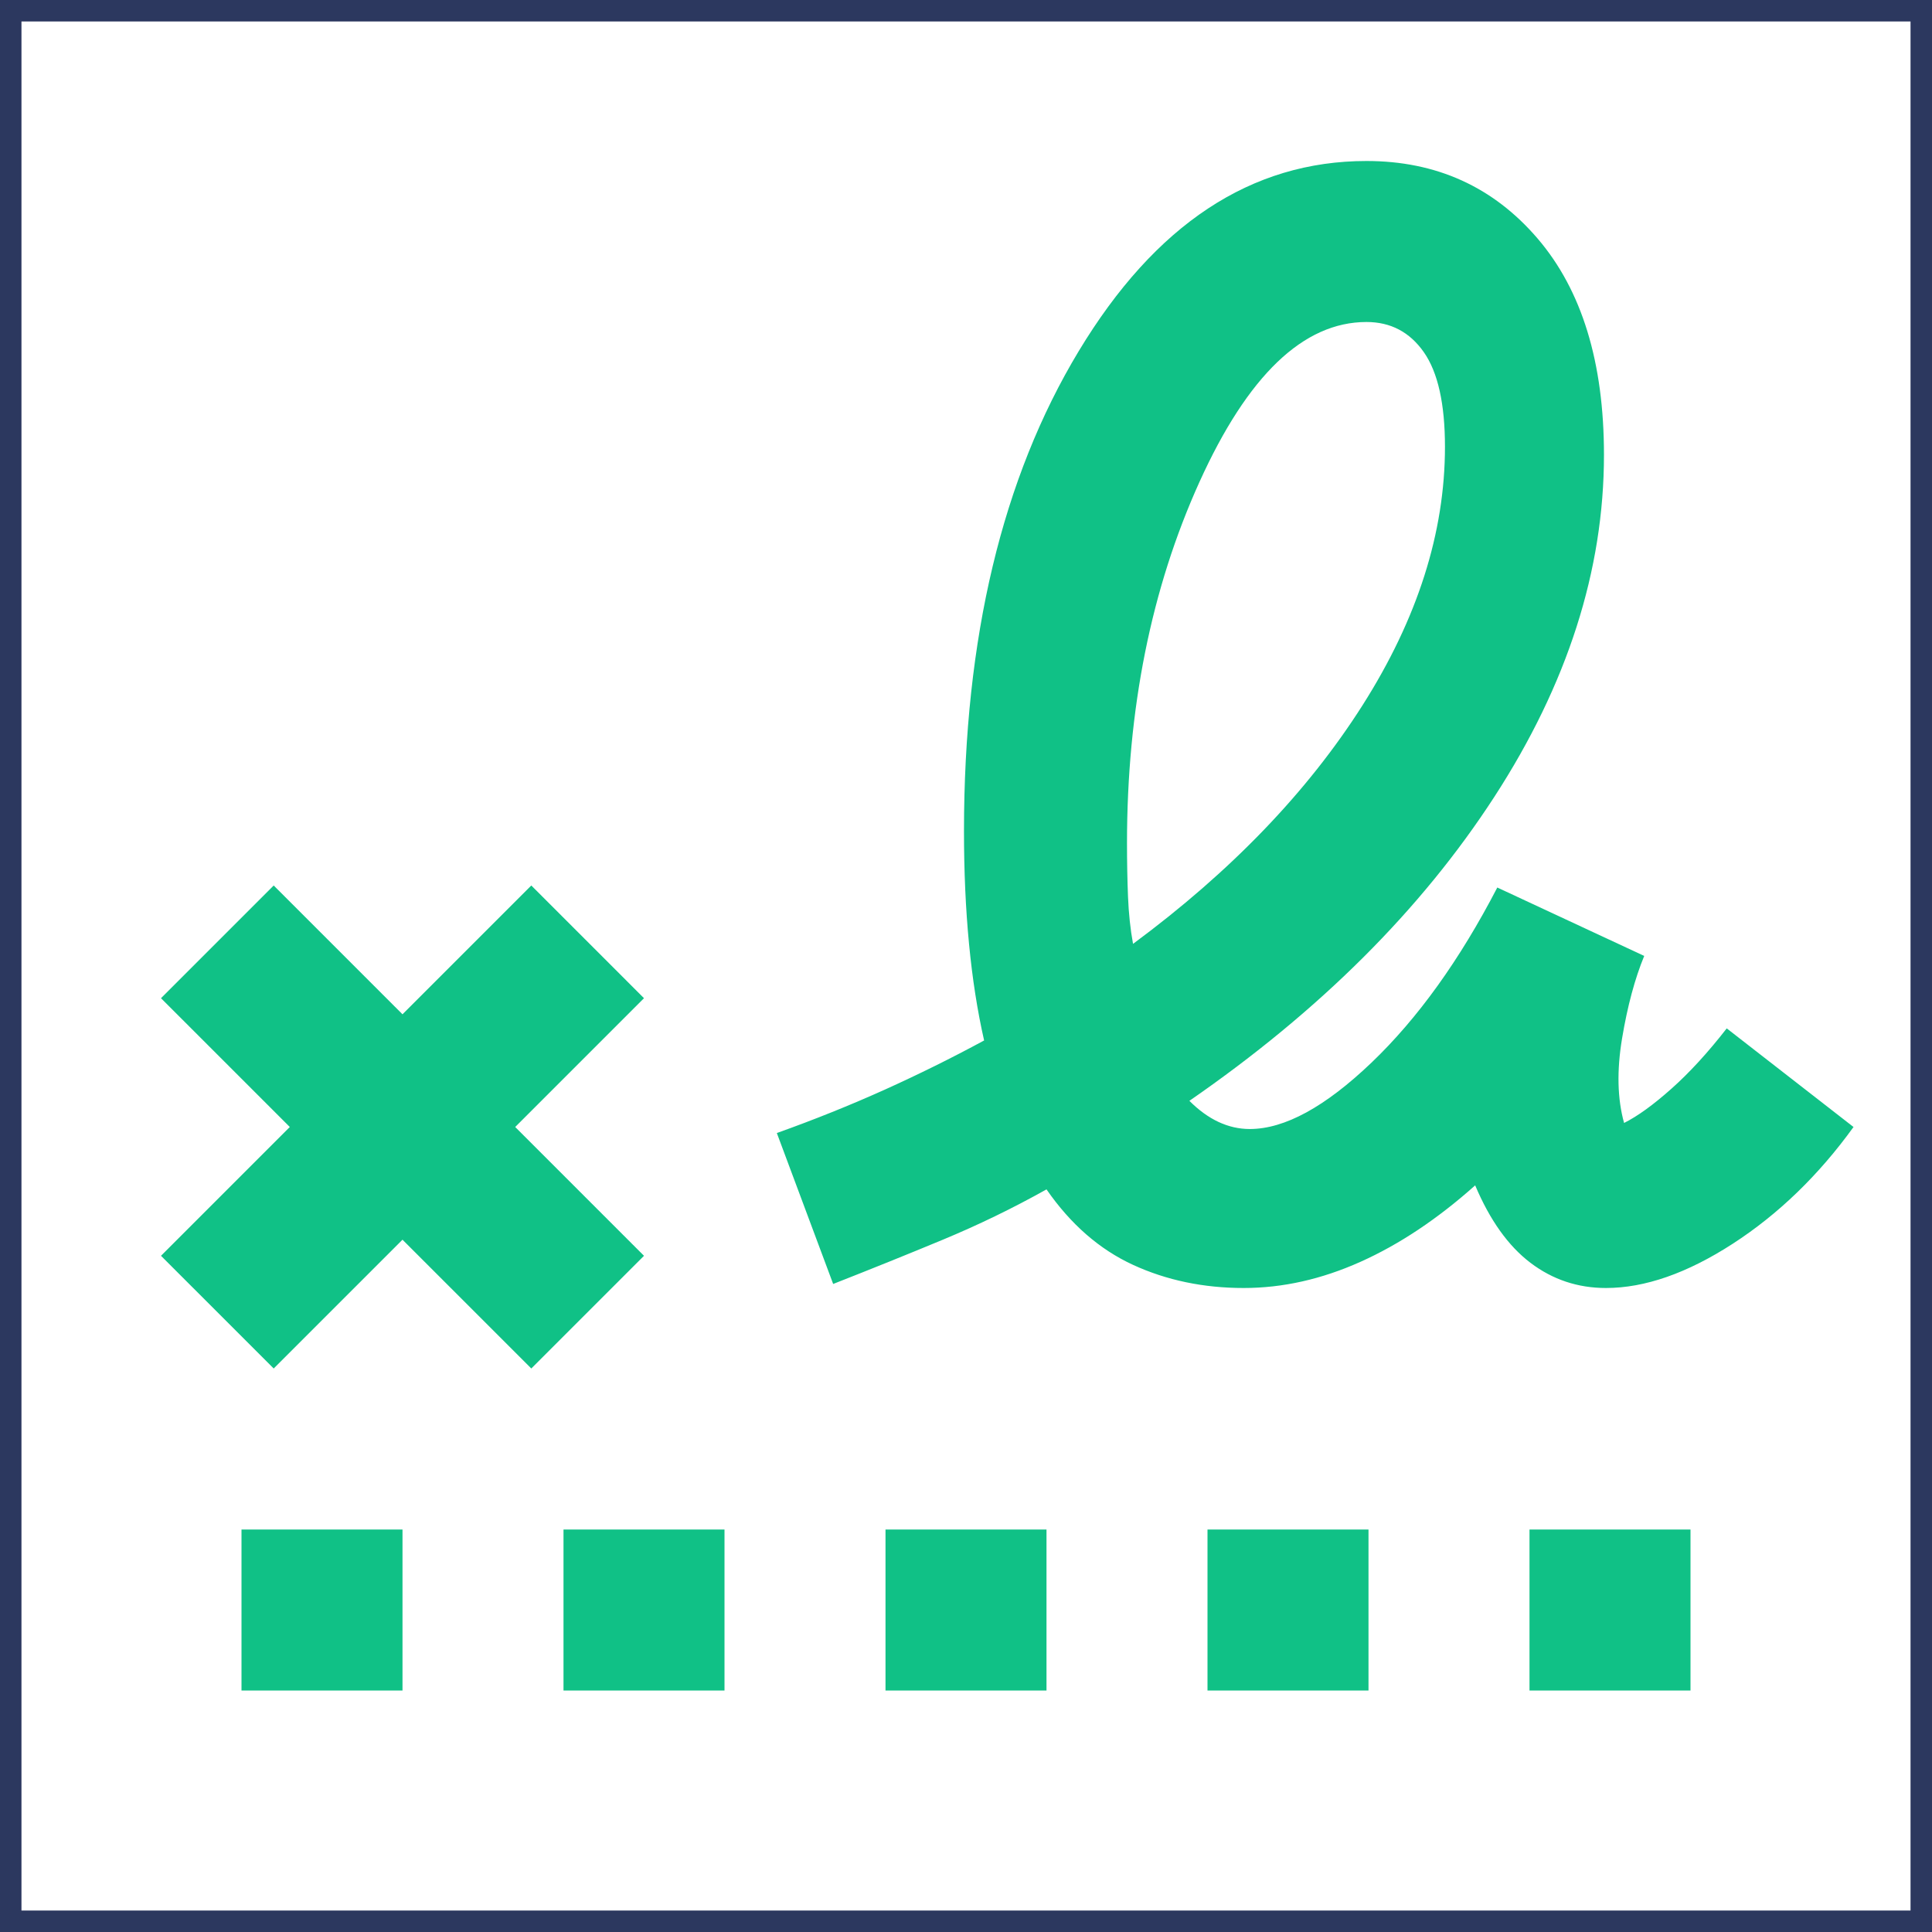
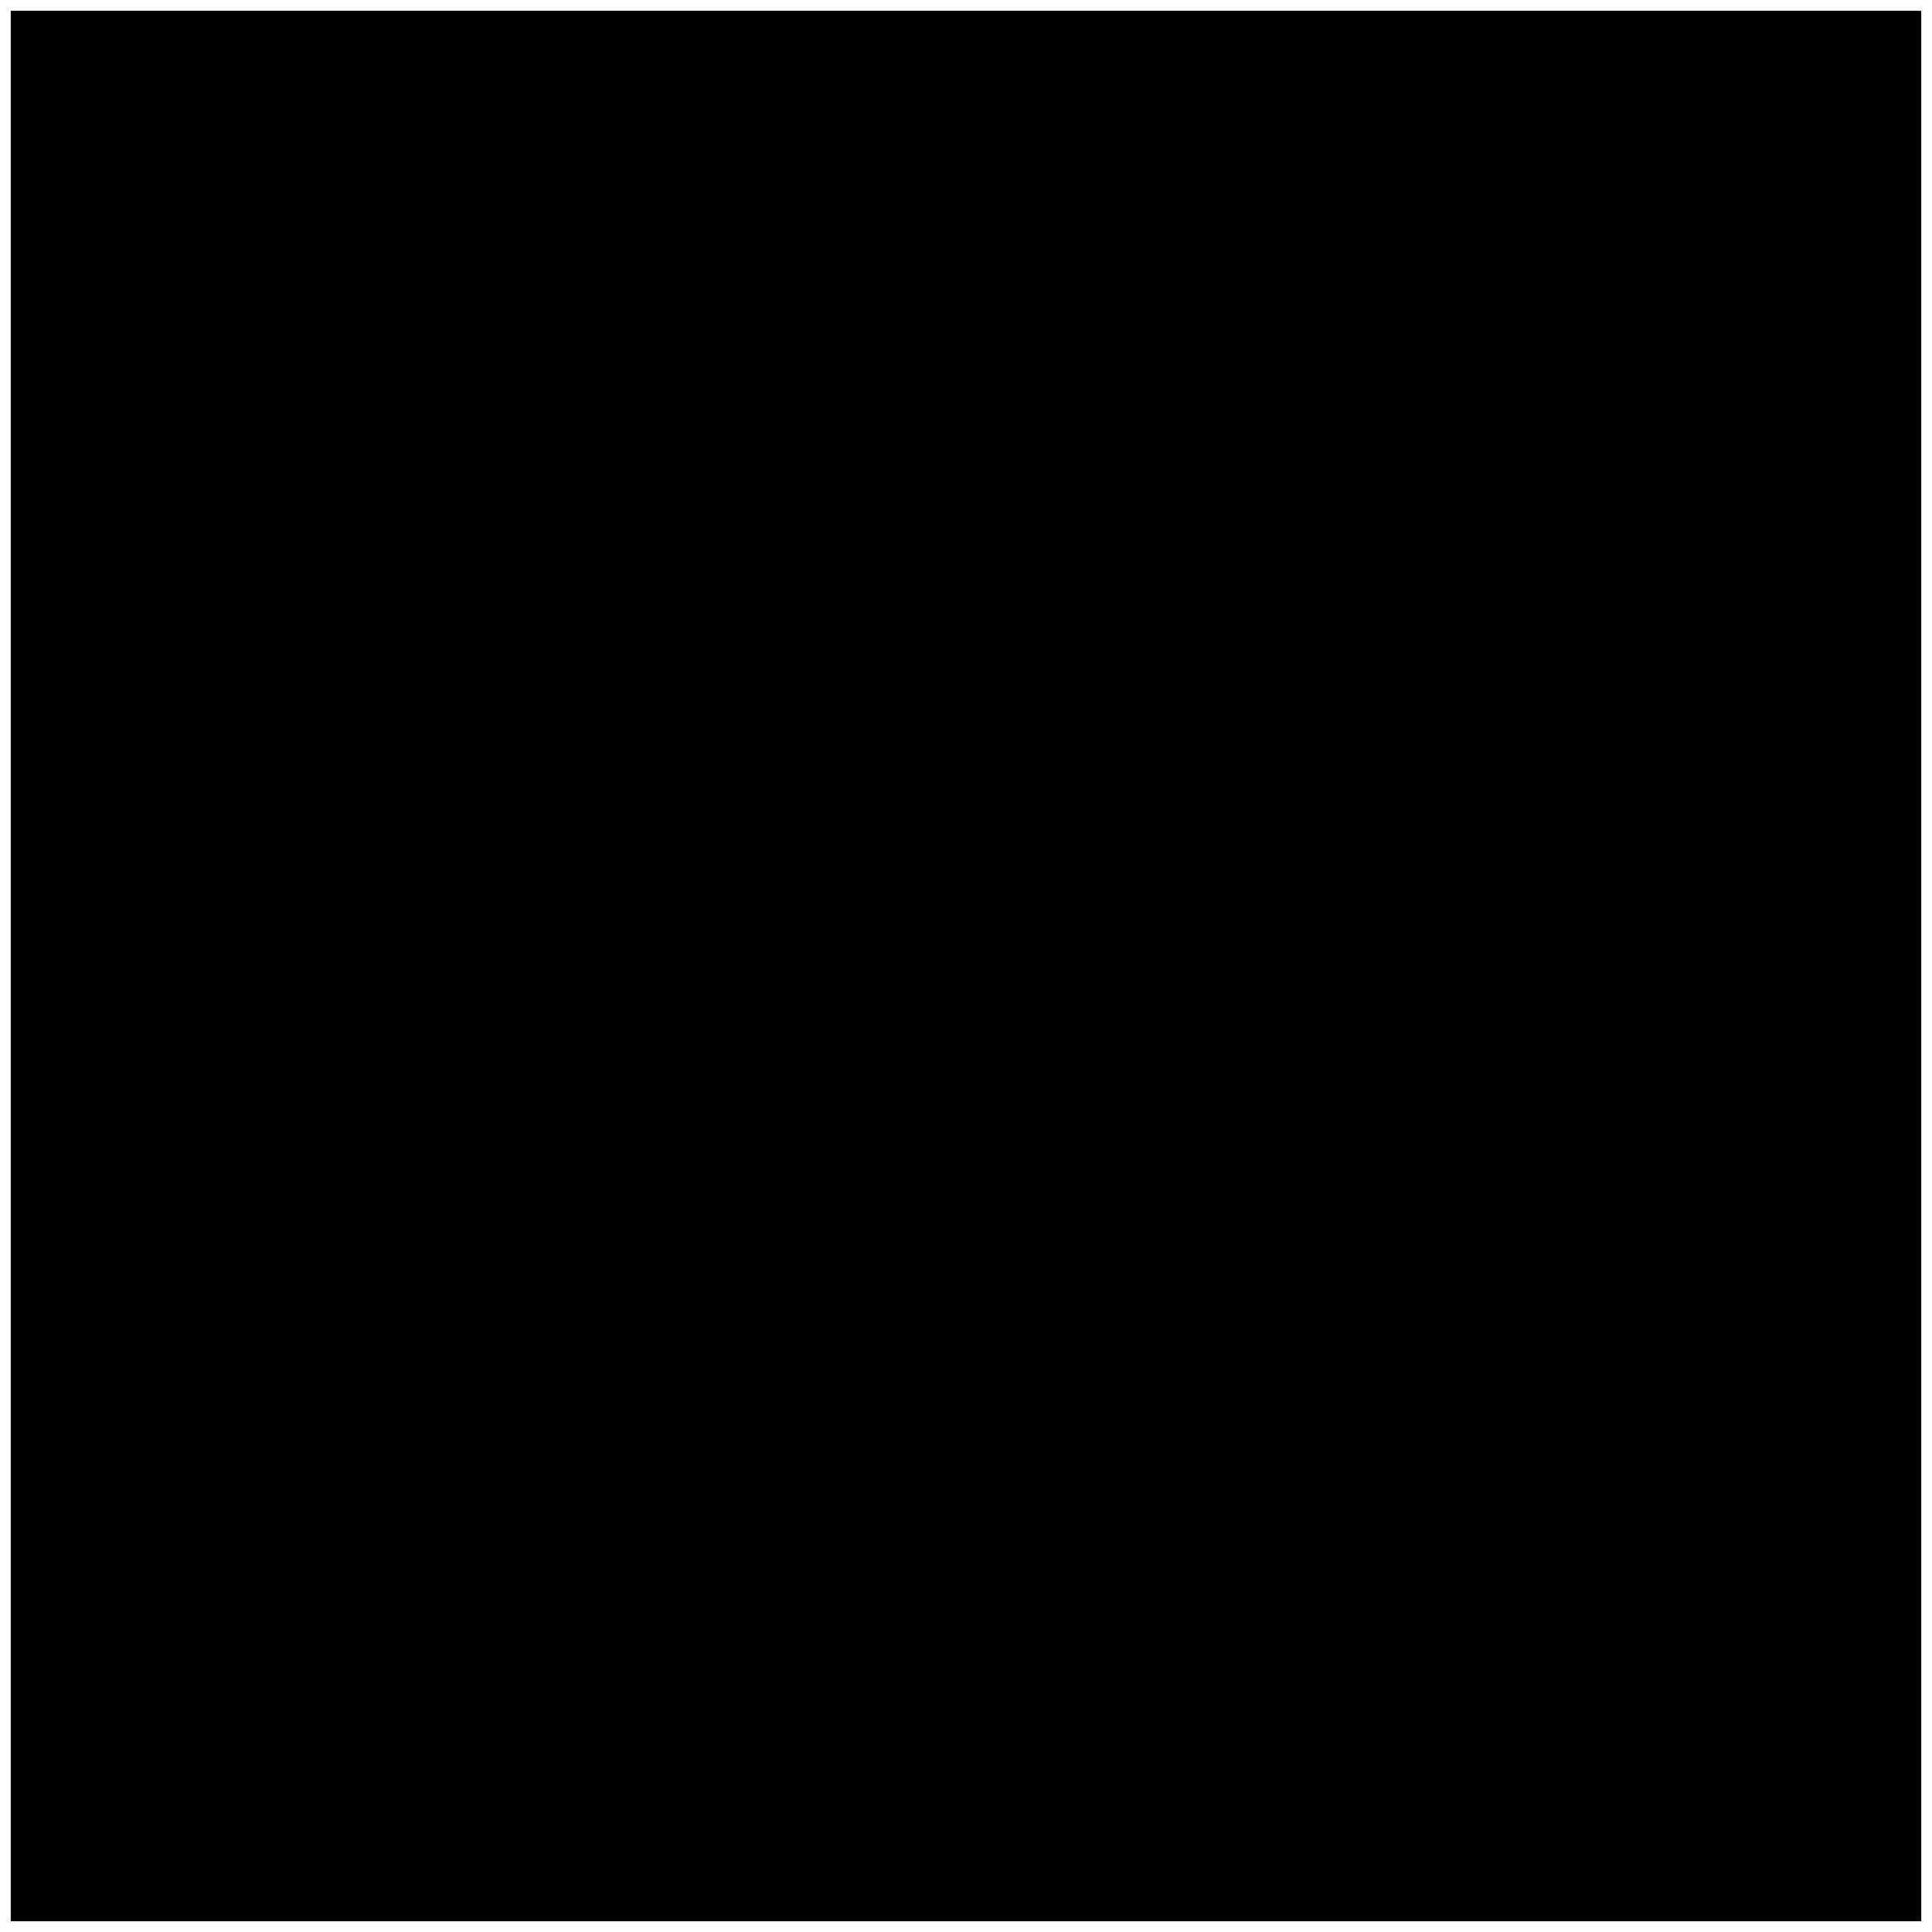
<svg xmlns="http://www.w3.org/2000/svg" width="90" height="90" viewBox="0 0 90 90" fill="none">
-   <rect x="0.5" y="0.5" width="89" height="89" stroke="#2C385F" />
+   <rect x="0.5" y="0.5" width="89" height="89" fill="currentColor" />
  <mask id="mask0_303_6568" style="mask-type:alpha" maskUnits="userSpaceOnUse" x="0" y="0" width="90" height="90">
-     <rect width="90" height="90" fill="#D9D9D9" />
+     <rect width="90" height="90" fill="currentColor" />
  </mask>
  <g mask="url(#mask0_303_6568)">
-     <path d="M52.781 43.969C57.344 40.594 60.906 36.891 63.469 32.859C66.031 28.828 67.312 24.812 67.312 20.812C67.312 18.812 66.984 17.344 66.328 16.406C65.672 15.469 64.781 15 63.656 15C60.719 15 58.125 17.484 55.875 22.453C53.625 27.422 52.5 33.031 52.5 39.281C52.5 40.156 52.516 40.984 52.547 41.766C52.578 42.547 52.656 43.281 52.781 43.969ZM11.25 78.75V71.25H18.75V78.75H11.25ZM26.25 78.75V71.25H33.75V78.75H26.25ZM41.25 78.75V71.25H48.75V78.75H41.25ZM56.25 78.75V71.25H63.75V78.75H56.25ZM71.25 78.75V71.25H78.75V78.75H71.25ZM12.75 63.75L7.5 58.5L13.5 52.5L7.5 46.5L12.75 41.25L18.75 47.25L24.75 41.25L30 46.5L24 52.5L30 58.5L24.75 63.75L18.75 57.75L12.75 63.75ZM57.938 60C56.062 60 54.344 59.641 52.781 58.922C51.219 58.203 49.875 57.031 48.75 55.406C47.188 56.281 45.578 57.062 43.922 57.75C42.266 58.438 40.562 59.125 38.812 59.812L36.188 52.781C37.938 52.156 39.609 51.484 41.203 50.766C42.797 50.047 44.344 49.281 45.844 48.469C45.531 47.094 45.297 45.594 45.141 43.969C44.984 42.344 44.906 40.594 44.906 38.719C44.906 29.719 46.688 22.266 50.25 16.359C53.812 10.453 58.281 7.5 63.656 7.5C66.906 7.5 69.562 8.703 71.625 11.109C73.688 13.516 74.719 16.875 74.719 21.188C74.719 26.562 73.016 31.875 69.609 37.125C66.203 42.375 61.469 47.094 55.406 51.281C55.844 51.719 56.297 52.047 56.766 52.266C57.234 52.484 57.719 52.594 58.219 52.594C59.844 52.594 61.734 51.562 63.891 49.5C66.047 47.438 68 44.719 69.75 41.344L76.594 44.531C76.156 45.594 75.812 46.875 75.562 48.375C75.312 49.875 75.344 51.188 75.656 52.312C76.281 52 77.016 51.469 77.859 50.719C78.703 49.969 79.562 49.031 80.438 47.906L86.344 52.5C84.719 54.75 82.844 56.562 80.719 57.938C78.594 59.312 76.625 60 74.812 60C73.5 60 72.328 59.609 71.297 58.828C70.266 58.047 69.406 56.844 68.719 55.219C66.969 56.781 65.188 57.969 63.375 58.781C61.562 59.594 59.75 60 57.938 60Z" fill="#10C186" />
+     <path d="M52.781 43.969C57.344 40.594 60.906 36.891 63.469 32.859C66.031 28.828 67.312 24.812 67.312 20.812C67.312 18.812 66.984 17.344 66.328 16.406C65.672 15.469 64.781 15 63.656 15C60.719 15 58.125 17.484 55.875 22.453C53.625 27.422 52.5 33.031 52.5 39.281C52.5 40.156 52.516 40.984 52.547 41.766C52.578 42.547 52.656 43.281 52.781 43.969ZM11.25 78.75V71.25H18.75V78.75H11.25ZM26.25 78.75V71.25H33.75V78.75H26.25ZM41.25 78.75V71.25H48.75V78.75H41.25ZM56.25 78.75V71.25H63.75V78.75H56.25ZM71.25 78.75V71.25H78.75V78.75H71.25ZM12.75 63.75L7.5 58.5L13.5 52.5L7.5 46.5L12.75 41.25L18.75 47.25L24.75 41.25L30 46.5L24 52.5L30 58.5L24.75 63.75L18.75 57.75L12.75 63.75ZM57.938 60C56.062 60 54.344 59.641 52.781 58.922C51.219 58.203 49.875 57.031 48.75 55.406C47.188 56.281 45.578 57.062 43.922 57.75C42.266 58.438 40.562 59.125 38.812 59.812L36.188 52.781C37.938 52.156 39.609 51.484 41.203 50.766C42.797 50.047 44.344 49.281 45.844 48.469C45.531 47.094 45.297 45.594 45.141 43.969C44.984 42.344 44.906 40.594 44.906 38.719C44.906 29.719 46.688 22.266 50.25 16.359C53.812 10.453 58.281 7.5 63.656 7.5C66.906 7.5 69.562 8.703 71.625 11.109C73.688 13.516 74.719 16.875 74.719 21.188C74.719 26.562 73.016 31.875 69.609 37.125C66.203 42.375 61.469 47.094 55.406 51.281C55.844 51.719 56.297 52.047 56.766 52.266C57.234 52.484 57.719 52.594 58.219 52.594C59.844 52.594 61.734 51.562 63.891 49.5C66.047 47.438 68 44.719 69.75 41.344L76.594 44.531C76.156 45.594 75.812 46.875 75.562 48.375C75.312 49.875 75.344 51.188 75.656 52.312C76.281 52 77.016 51.469 77.859 50.719C78.703 49.969 79.562 49.031 80.438 47.906L86.344 52.5C84.719 54.75 82.844 56.562 80.719 57.938C78.594 59.312 76.625 60 74.812 60C73.5 60 72.328 59.609 71.297 58.828C70.266 58.047 69.406 56.844 68.719 55.219C66.969 56.781 65.188 57.969 63.375 58.781C61.562 59.594 59.75 60 57.938 60Z" fill="currentColor" />
  </g>
</svg>
